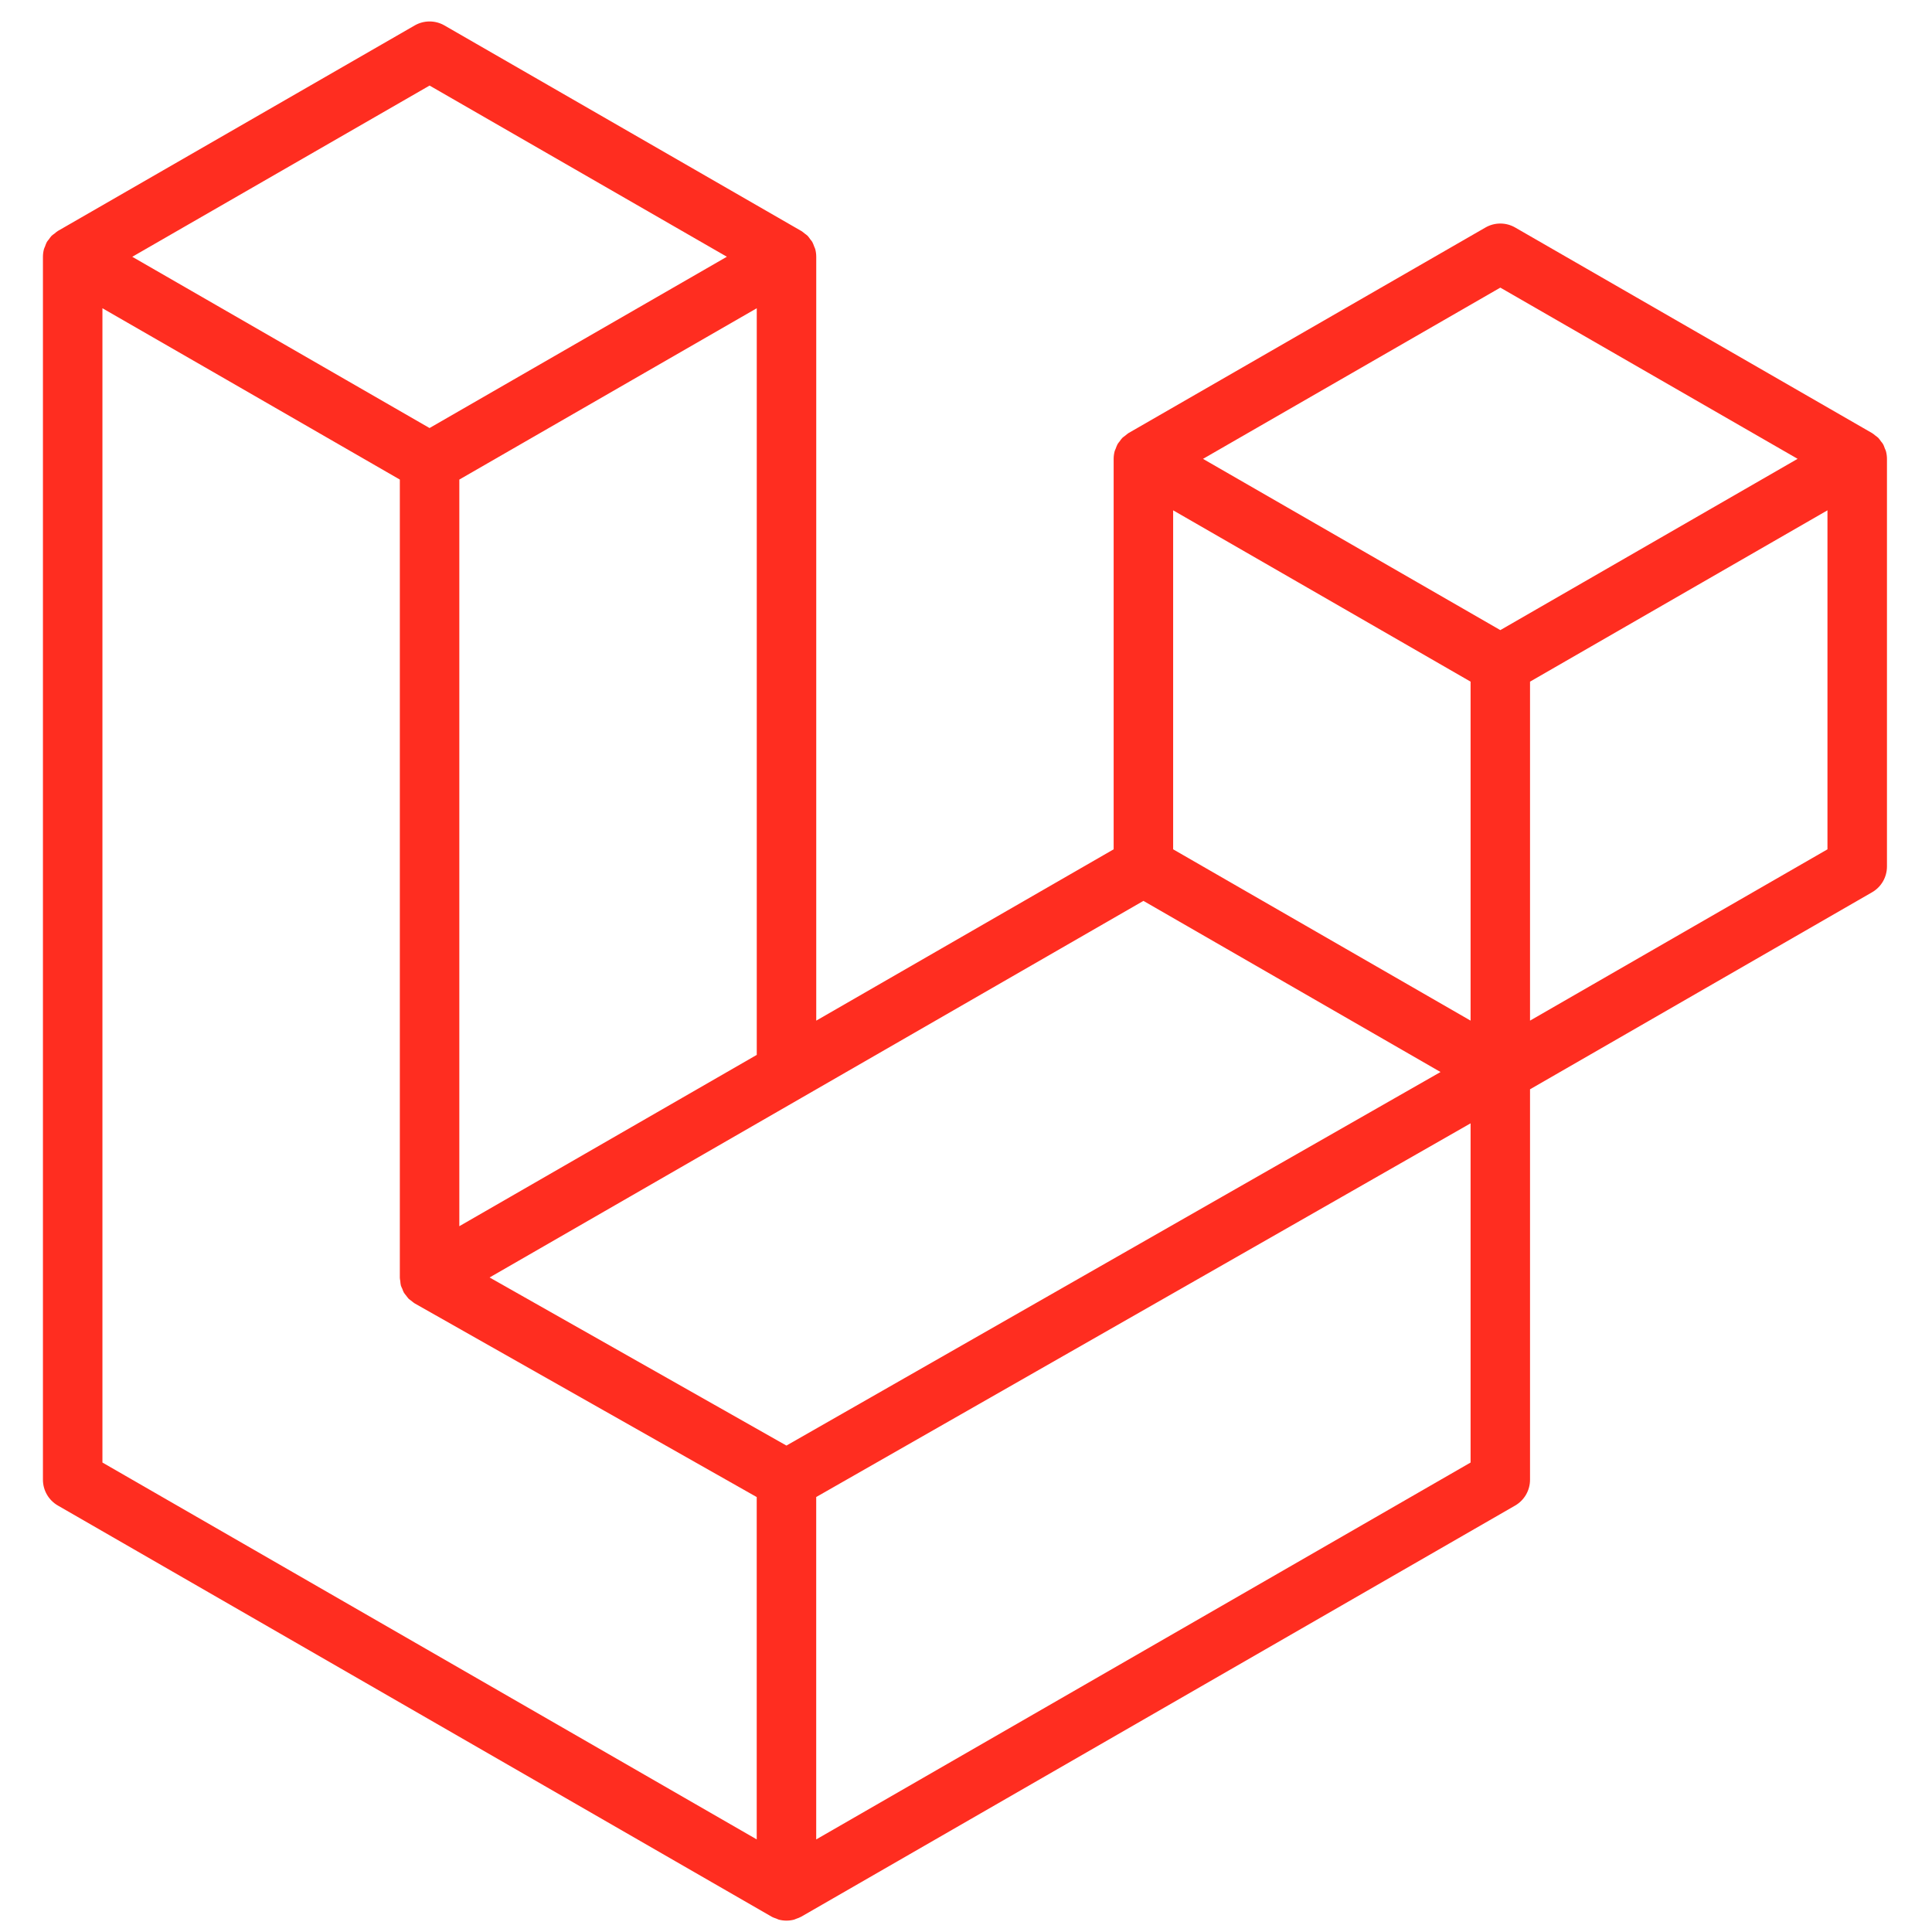
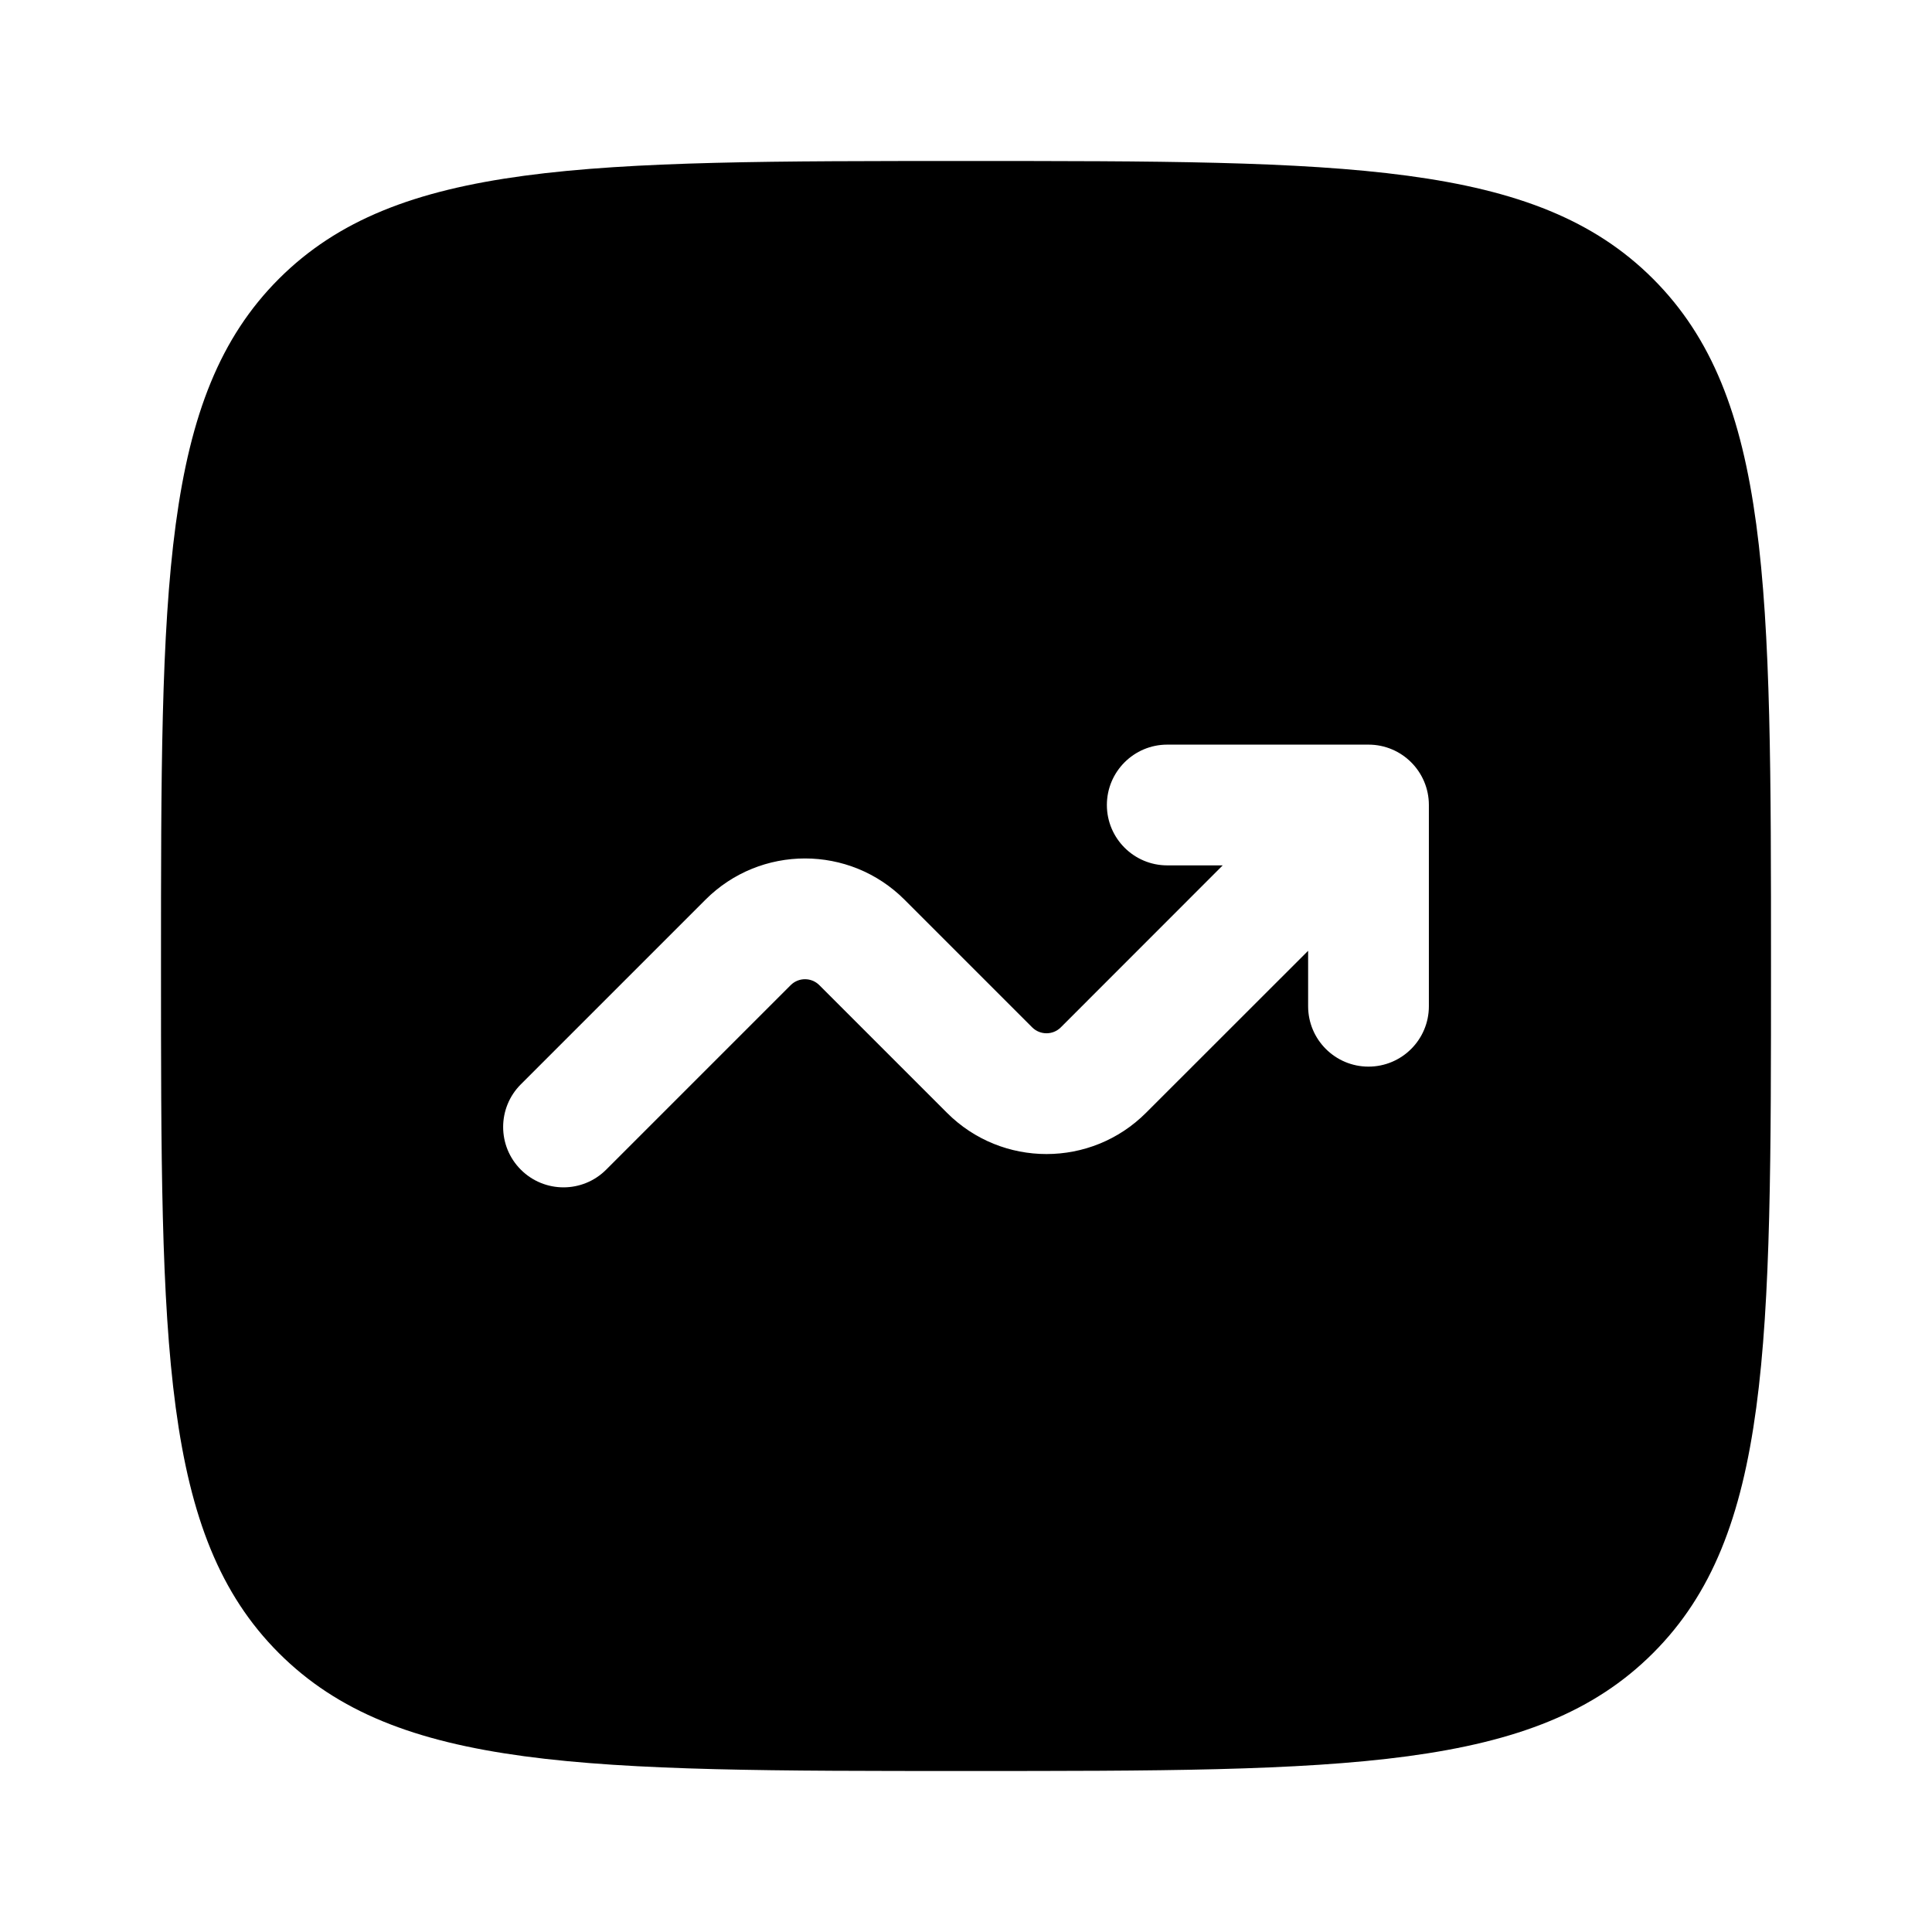
- <svg xmlns="http://www.w3.org/2000/svg" width="166" height="166" viewBox="0 0 166 166" fill="none">
-   <path fill-rule="evenodd" clip-rule="evenodd" d="M162.041 38.759C162.099 38.977 162.129 39.201 162.13 39.426V74.452C162.13 74.902 162.011 75.344 161.786 75.733C161.561 76.122 161.237 76.444 160.847 76.668L131.462 93.594V127.141C131.462 128.054 130.977 128.897 130.186 129.357L68.847 164.683C68.707 164.763 68.554 164.814 68.401 164.868C68.343 164.887 68.289 164.922 68.228 164.938C67.8 165.051 67.349 165.051 66.92 164.938C66.85 164.919 66.786 164.881 66.719 164.855C66.579 164.804 66.432 164.76 66.298 164.683L4.972 129.357C4.583 129.133 4.259 128.81 4.034 128.421C3.808 128.032 3.69 127.591 3.689 127.141L3.689 22.063C3.689 21.834 3.721 21.61 3.779 21.393C3.798 21.32 3.843 21.253 3.868 21.179C3.916 21.045 3.961 20.908 4.031 20.783C4.079 20.7 4.149 20.633 4.206 20.557C4.28 20.454 4.347 20.349 4.433 20.26C4.506 20.186 4.602 20.132 4.685 20.068C4.778 19.992 4.861 19.909 4.966 19.848L35.633 2.185C36.022 1.961 36.462 1.844 36.91 1.844C37.358 1.844 37.798 1.961 38.186 2.185L68.851 19.848H68.857C68.959 19.912 69.045 19.992 69.138 20.065C69.221 20.129 69.313 20.186 69.387 20.257C69.476 20.349 69.54 20.454 69.616 20.557C69.671 20.633 69.744 20.7 69.789 20.783C69.862 20.911 69.904 21.045 69.955 21.179C69.98 21.253 70.025 21.32 70.044 21.396C70.103 21.614 70.133 21.838 70.133 22.063V87.694L95.686 72.974V39.423C95.686 39.2 95.718 38.973 95.775 38.759C95.798 38.683 95.839 38.615 95.865 38.542C95.916 38.408 95.96 38.271 96.031 38.146C96.079 38.063 96.149 37.996 96.203 37.92C96.279 37.818 96.343 37.712 96.433 37.623C96.506 37.549 96.599 37.495 96.681 37.431C96.777 37.355 96.86 37.272 96.962 37.211L127.633 19.548C128.021 19.324 128.461 19.206 128.91 19.206C129.358 19.206 129.798 19.324 130.186 19.548L160.85 37.211C160.959 37.275 161.042 37.355 161.137 37.428C161.217 37.492 161.31 37.549 161.383 37.62C161.473 37.712 161.536 37.818 161.613 37.92C161.67 37.996 161.741 38.063 161.785 38.146C161.859 38.271 161.9 38.408 161.951 38.542C161.98 38.615 162.021 38.683 162.041 38.759ZM157.018 72.974V43.848L146.287 50.028L131.462 58.568V87.694L157.021 72.974H157.018ZM126.354 125.663V96.518L111.771 104.85L70.13 128.626V158.046L126.354 125.663ZM8.801 26.485V125.663L65.018 158.043V128.629L35.649 112L35.64 111.994L35.627 111.988C35.528 111.93 35.445 111.847 35.353 111.777C35.273 111.713 35.18 111.662 35.11 111.592L35.104 111.582C35.021 111.502 34.963 111.403 34.893 111.314C34.829 111.228 34.753 111.154 34.702 111.065L34.699 111.055C34.641 110.96 34.606 110.845 34.565 110.736C34.523 110.64 34.469 110.551 34.443 110.449C34.411 110.328 34.405 110.197 34.392 110.072C34.379 109.976 34.354 109.881 34.354 109.785V109.778V41.205L19.532 32.662L8.801 26.485ZM36.913 7.35L11.364 22.063L36.907 36.777L62.453 22.06L36.907 7.35H36.913ZM50.2 99.174L65.022 90.637V26.485L54.291 32.665L39.466 41.205V105.357L50.2 99.174ZM128.91 24.713L103.363 39.426L128.91 54.14L154.453 39.423L128.91 24.713ZM126.354 58.568L111.529 50.028L100.798 43.848V72.974L115.619 81.511L126.354 87.694V58.568ZM67.571 124.205L105.042 102.803L123.772 92.109L98.245 77.405L68.854 94.334L42.066 109.762L67.571 124.205Z" fill="#FF2D20" />
+ <svg xmlns="http://www.w3.org/2000/svg" width="512" height="512" viewBox="0 0 24 24" fill="none">
+   <path fill-rule="evenodd" clip-rule="evenodd" d="M3.464 3.464C2 4.929 2 7.286 2 12C2 16.714 2 19.071 3.464 20.535C4.929 22 7.286 22 12 22C16.714 22 19.071 22 20.535 20.535C22 19.071 22 16.714 22 12C22 7.286 22 4.929 20.535 3.464C19.071 2 16.714 2 12 2C7.286 2 4.929 2 3.464 3.464ZM13.75 10C13.75 10.414 14.086 10.75 14.5 10.75H15.189L13.177 12.763C13.079 12.86 12.921 12.86 12.823 12.763L11.237 11.177C10.554 10.493 9.446 10.493 8.763 11.177L6.47 13.47C6.177 13.763 6.177 14.237 6.47 14.53C6.763 14.823 7.237 14.823 7.53 14.53L9.823 12.237C9.921 12.14 10.079 12.14 10.177 12.237L11.763 13.823C12.446 14.507 13.554 14.507 14.237 13.823L16.25 11.811V12.5C16.25 12.914 16.586 13.25 17 13.25C17.414 13.25 17.75 12.914 17.75 12.5V10C17.75 9.586 17.414 9.25 17 9.25H14.5C14.086 9.25 13.75 9.586 13.75 10Z" fill="currentColor" />
</svg>
